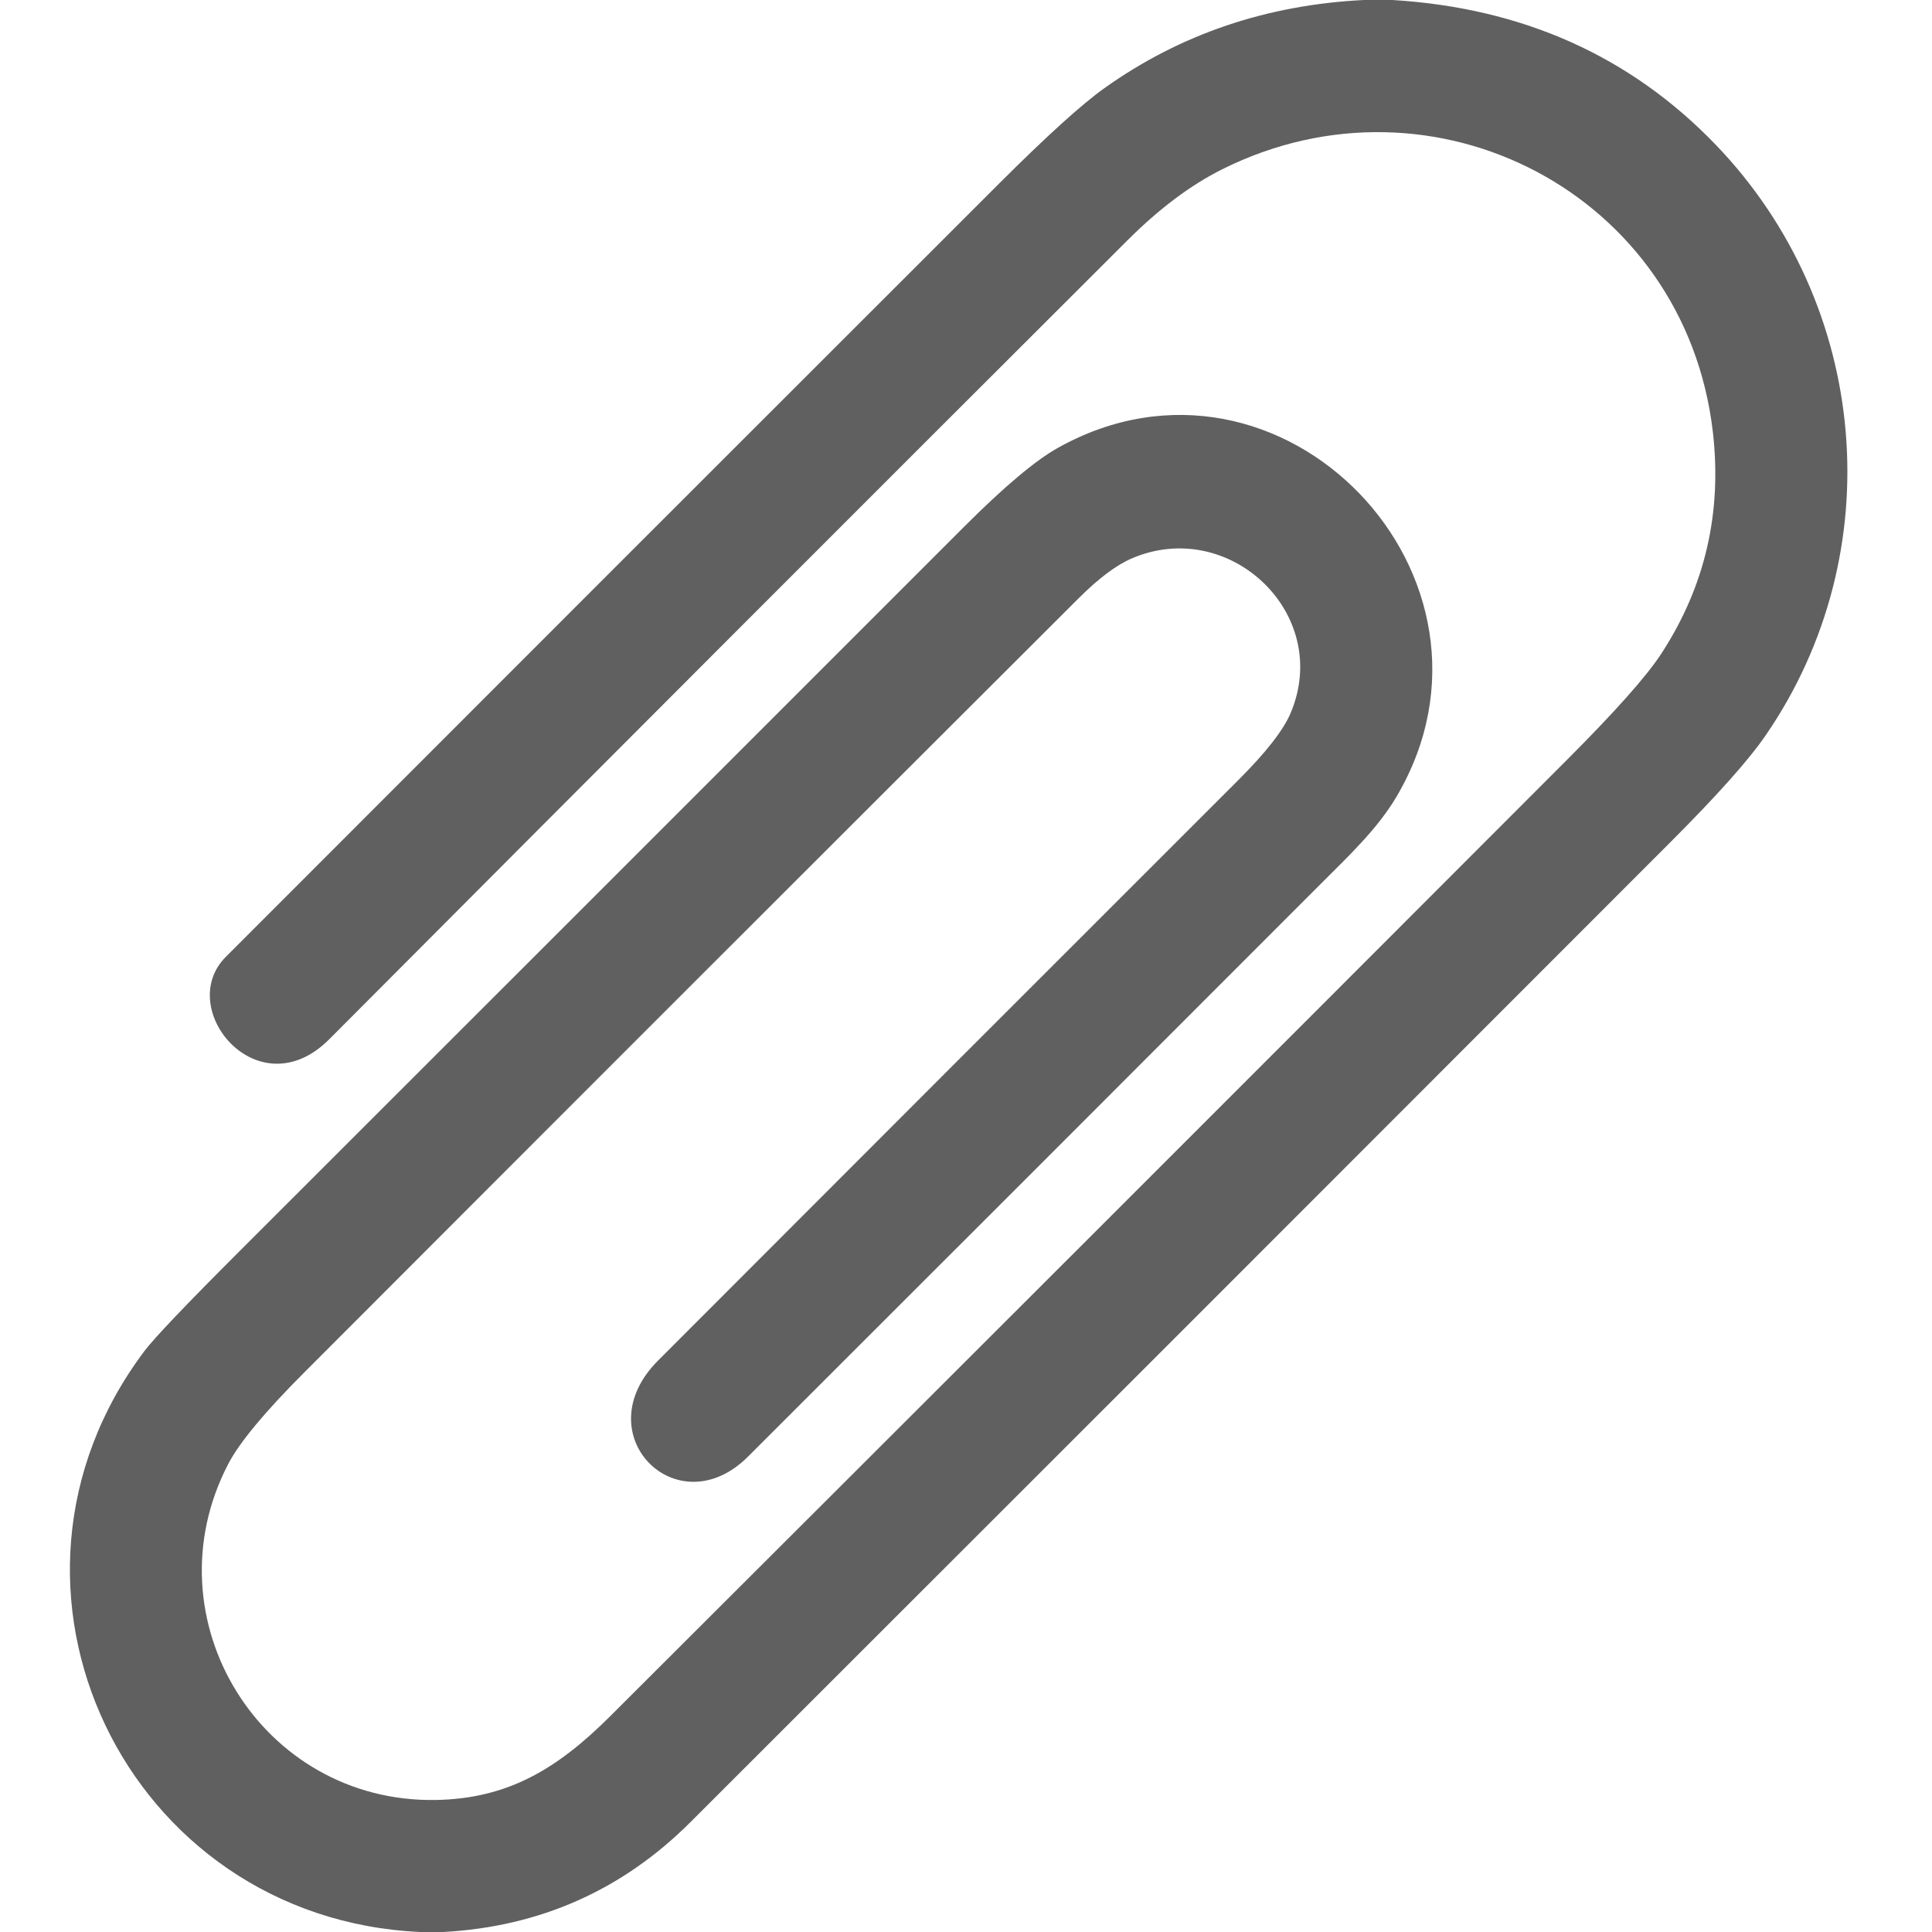
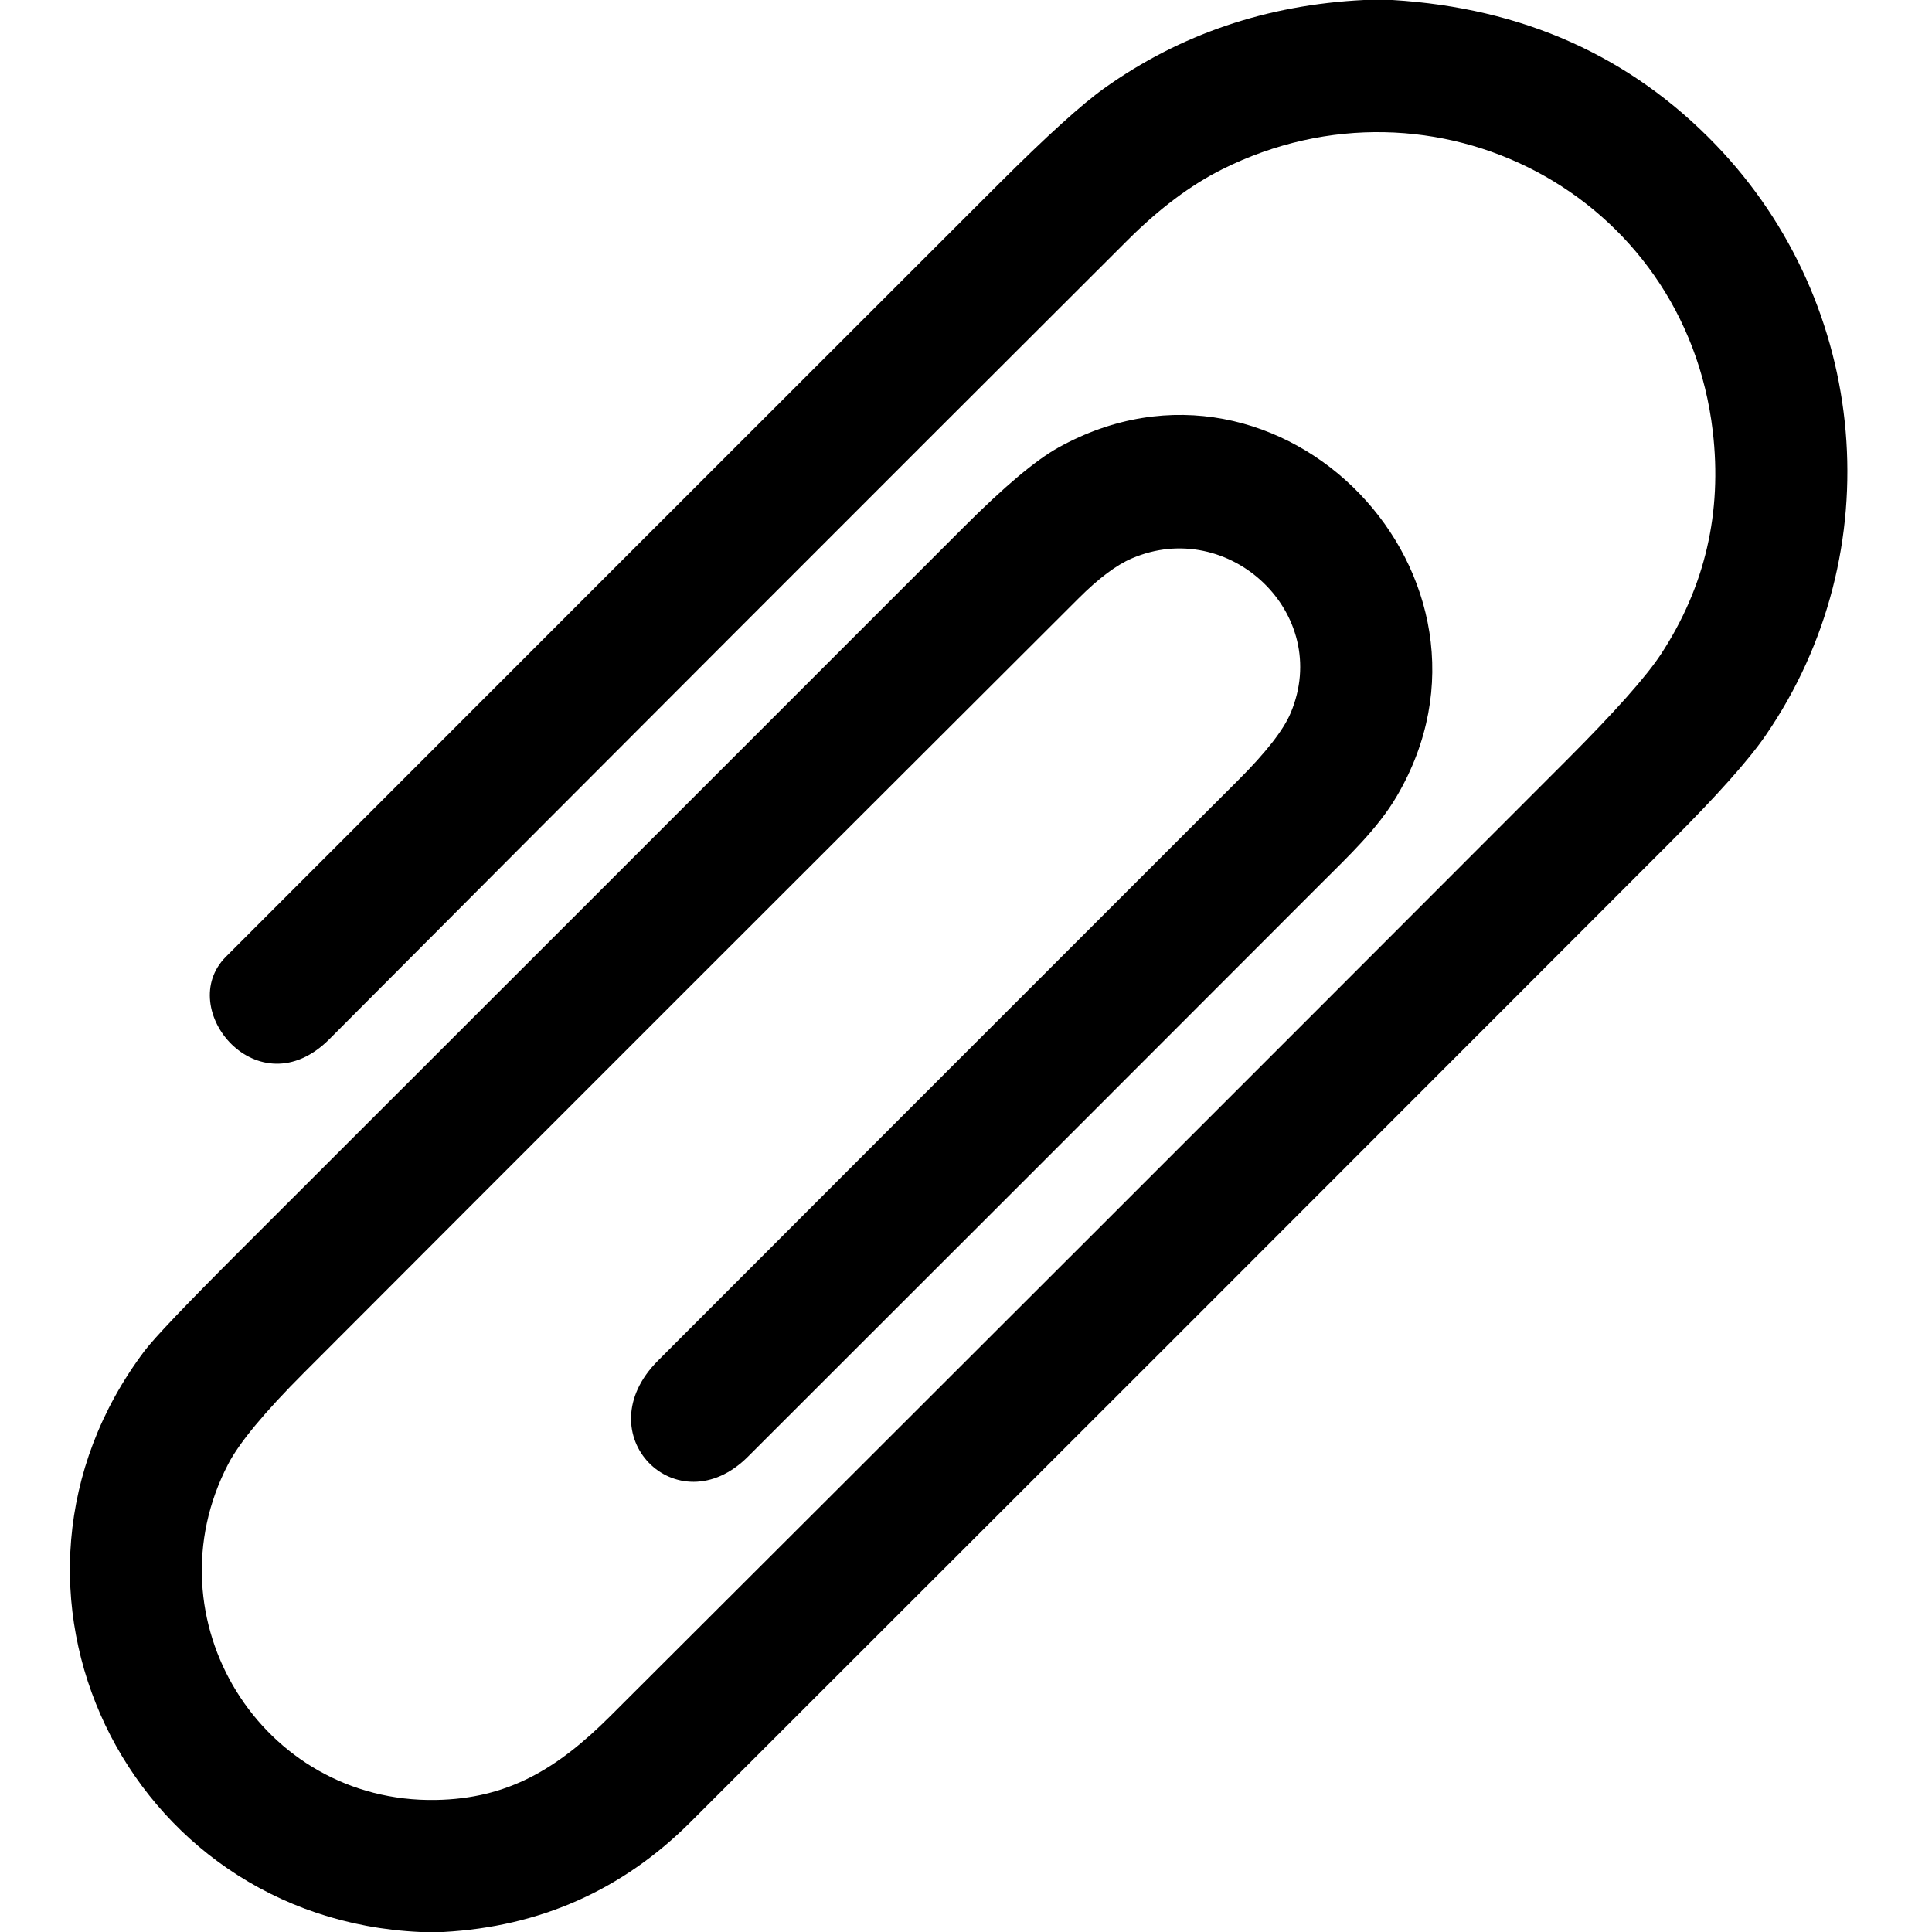
<svg xmlns="http://www.w3.org/2000/svg" version="1.1" viewBox="0 0 271 271">
-   <path fill="#606060" d="   M 191.31 0.00   L 195.31 0.00   Q 222.71 1.66 240.66 20.30   C 262.27 42.75 265.32 77.46 247.68 103.13   Q 244.16 108.27 234.40 118.04   Q 165.66 186.86 96.84 255.60   Q 82.54 269.88 62.19 271.00   L 58.94 271.00   C 17.66 269.11 -4.66 222.67 20.25 189.52   Q 22.31 186.78 33.70 175.40   Q 84.43 124.71 135.13 73.99   Q 143.67 65.44 148.44 62.79   C 179.79 45.36 213.90 81.07 195.93 111.68   C 193.25 116.25 189.16 120.08 185.15 124.09   Q 145.06 164.23 104.92 204.32   C 95.00 214.23 81.97 201.20 92.30 190.85   Q 132.96 150.13 173.67 109.45   Q 179.53 103.60 181.04 100.01   C 186.91 86.08 172.41 72.45 158.75 78.33   Q 155.49 79.73 151.28 83.94   Q 96.90 138.20 42.63 192.56   Q 34.35 200.85 32.01 205.36   C 20.72 227.05 36.63 252.92 61.15 252.48   C 71.19 252.30 78.12 248.18 85.56 240.76   Q 152.71 173.76 219.74 106.64   Q 229.91 96.46 233.01 91.72   Q 242.25 77.57 240.25 60.50   C 236.34 27.23 201.19 8.90 171.45 23.74   Q 164.82 27.05 158.18 33.68   Q 102.11 89.63 46.20 145.76   C 36.22 155.78 24.41 141.48 31.69 134.20   Q 85.88 79.96 140.12 25.77   Q 150.18 15.73 154.92 12.36   Q 170.84 1.02 191.31 0.00   Z" />
+   <path fill="#000" d="   M 191.31 0.00   L 195.31 0.00   Q 222.71 1.66 240.66 20.30   C 262.27 42.75 265.32 77.46 247.68 103.13   Q 244.16 108.27 234.40 118.04   Q 165.66 186.86 96.84 255.60   Q 82.54 269.88 62.19 271.00   L 58.94 271.00   C 17.66 269.11 -4.66 222.67 20.25 189.52   Q 22.31 186.78 33.70 175.40   Q 84.43 124.71 135.13 73.99   Q 143.67 65.44 148.44 62.79   C 179.79 45.36 213.90 81.07 195.93 111.68   C 193.25 116.25 189.16 120.08 185.15 124.09   Q 145.06 164.23 104.92 204.32   C 95.00 214.23 81.97 201.20 92.30 190.85   Q 132.96 150.13 173.67 109.45   Q 179.53 103.60 181.04 100.01   C 186.91 86.08 172.41 72.45 158.75 78.33   Q 155.49 79.73 151.28 83.94   Q 96.90 138.20 42.63 192.56   Q 34.35 200.85 32.01 205.36   C 20.72 227.05 36.63 252.92 61.15 252.48   C 71.19 252.30 78.12 248.18 85.56 240.76   Q 152.71 173.76 219.74 106.64   Q 229.91 96.46 233.01 91.72   Q 242.25 77.57 240.25 60.50   C 236.34 27.23 201.19 8.90 171.45 23.74   Q 164.82 27.05 158.18 33.68   Q 102.11 89.63 46.20 145.76   C 36.22 155.78 24.41 141.48 31.69 134.20   Q 85.88 79.96 140.12 25.77   Q 150.18 15.73 154.92 12.36   Q 170.84 1.02 191.31 0.00   Z" />
</svg>
